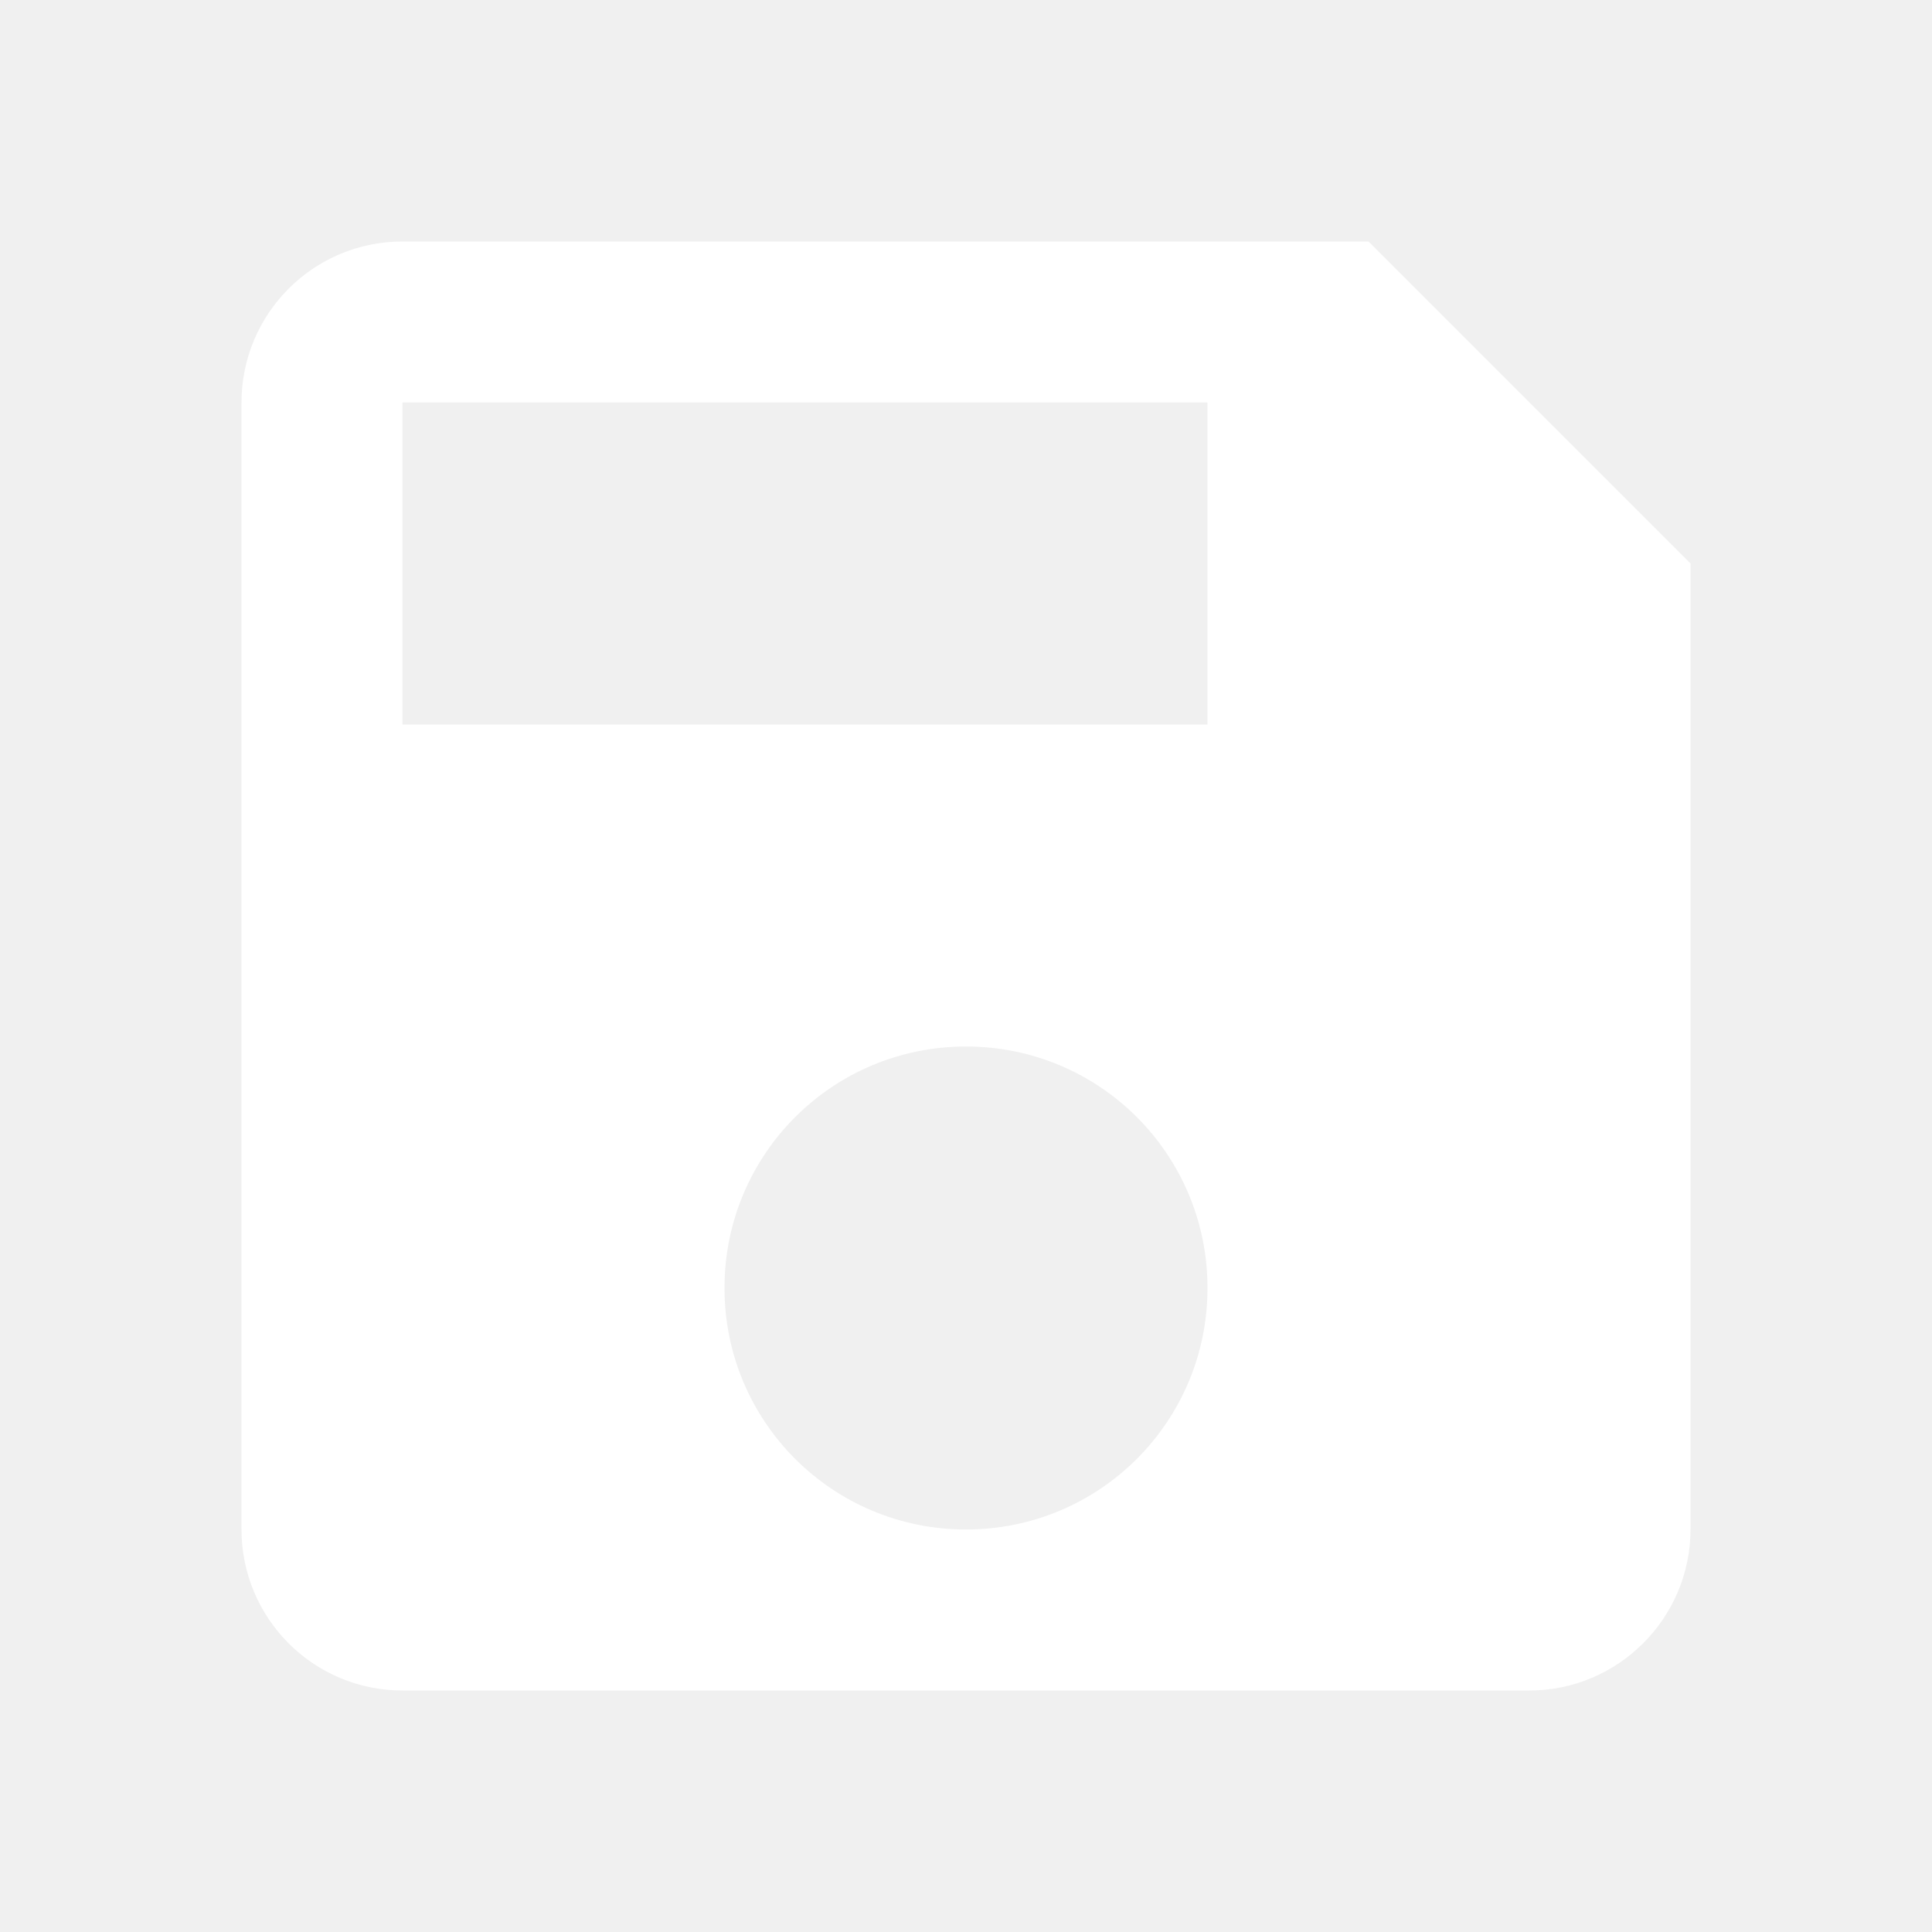
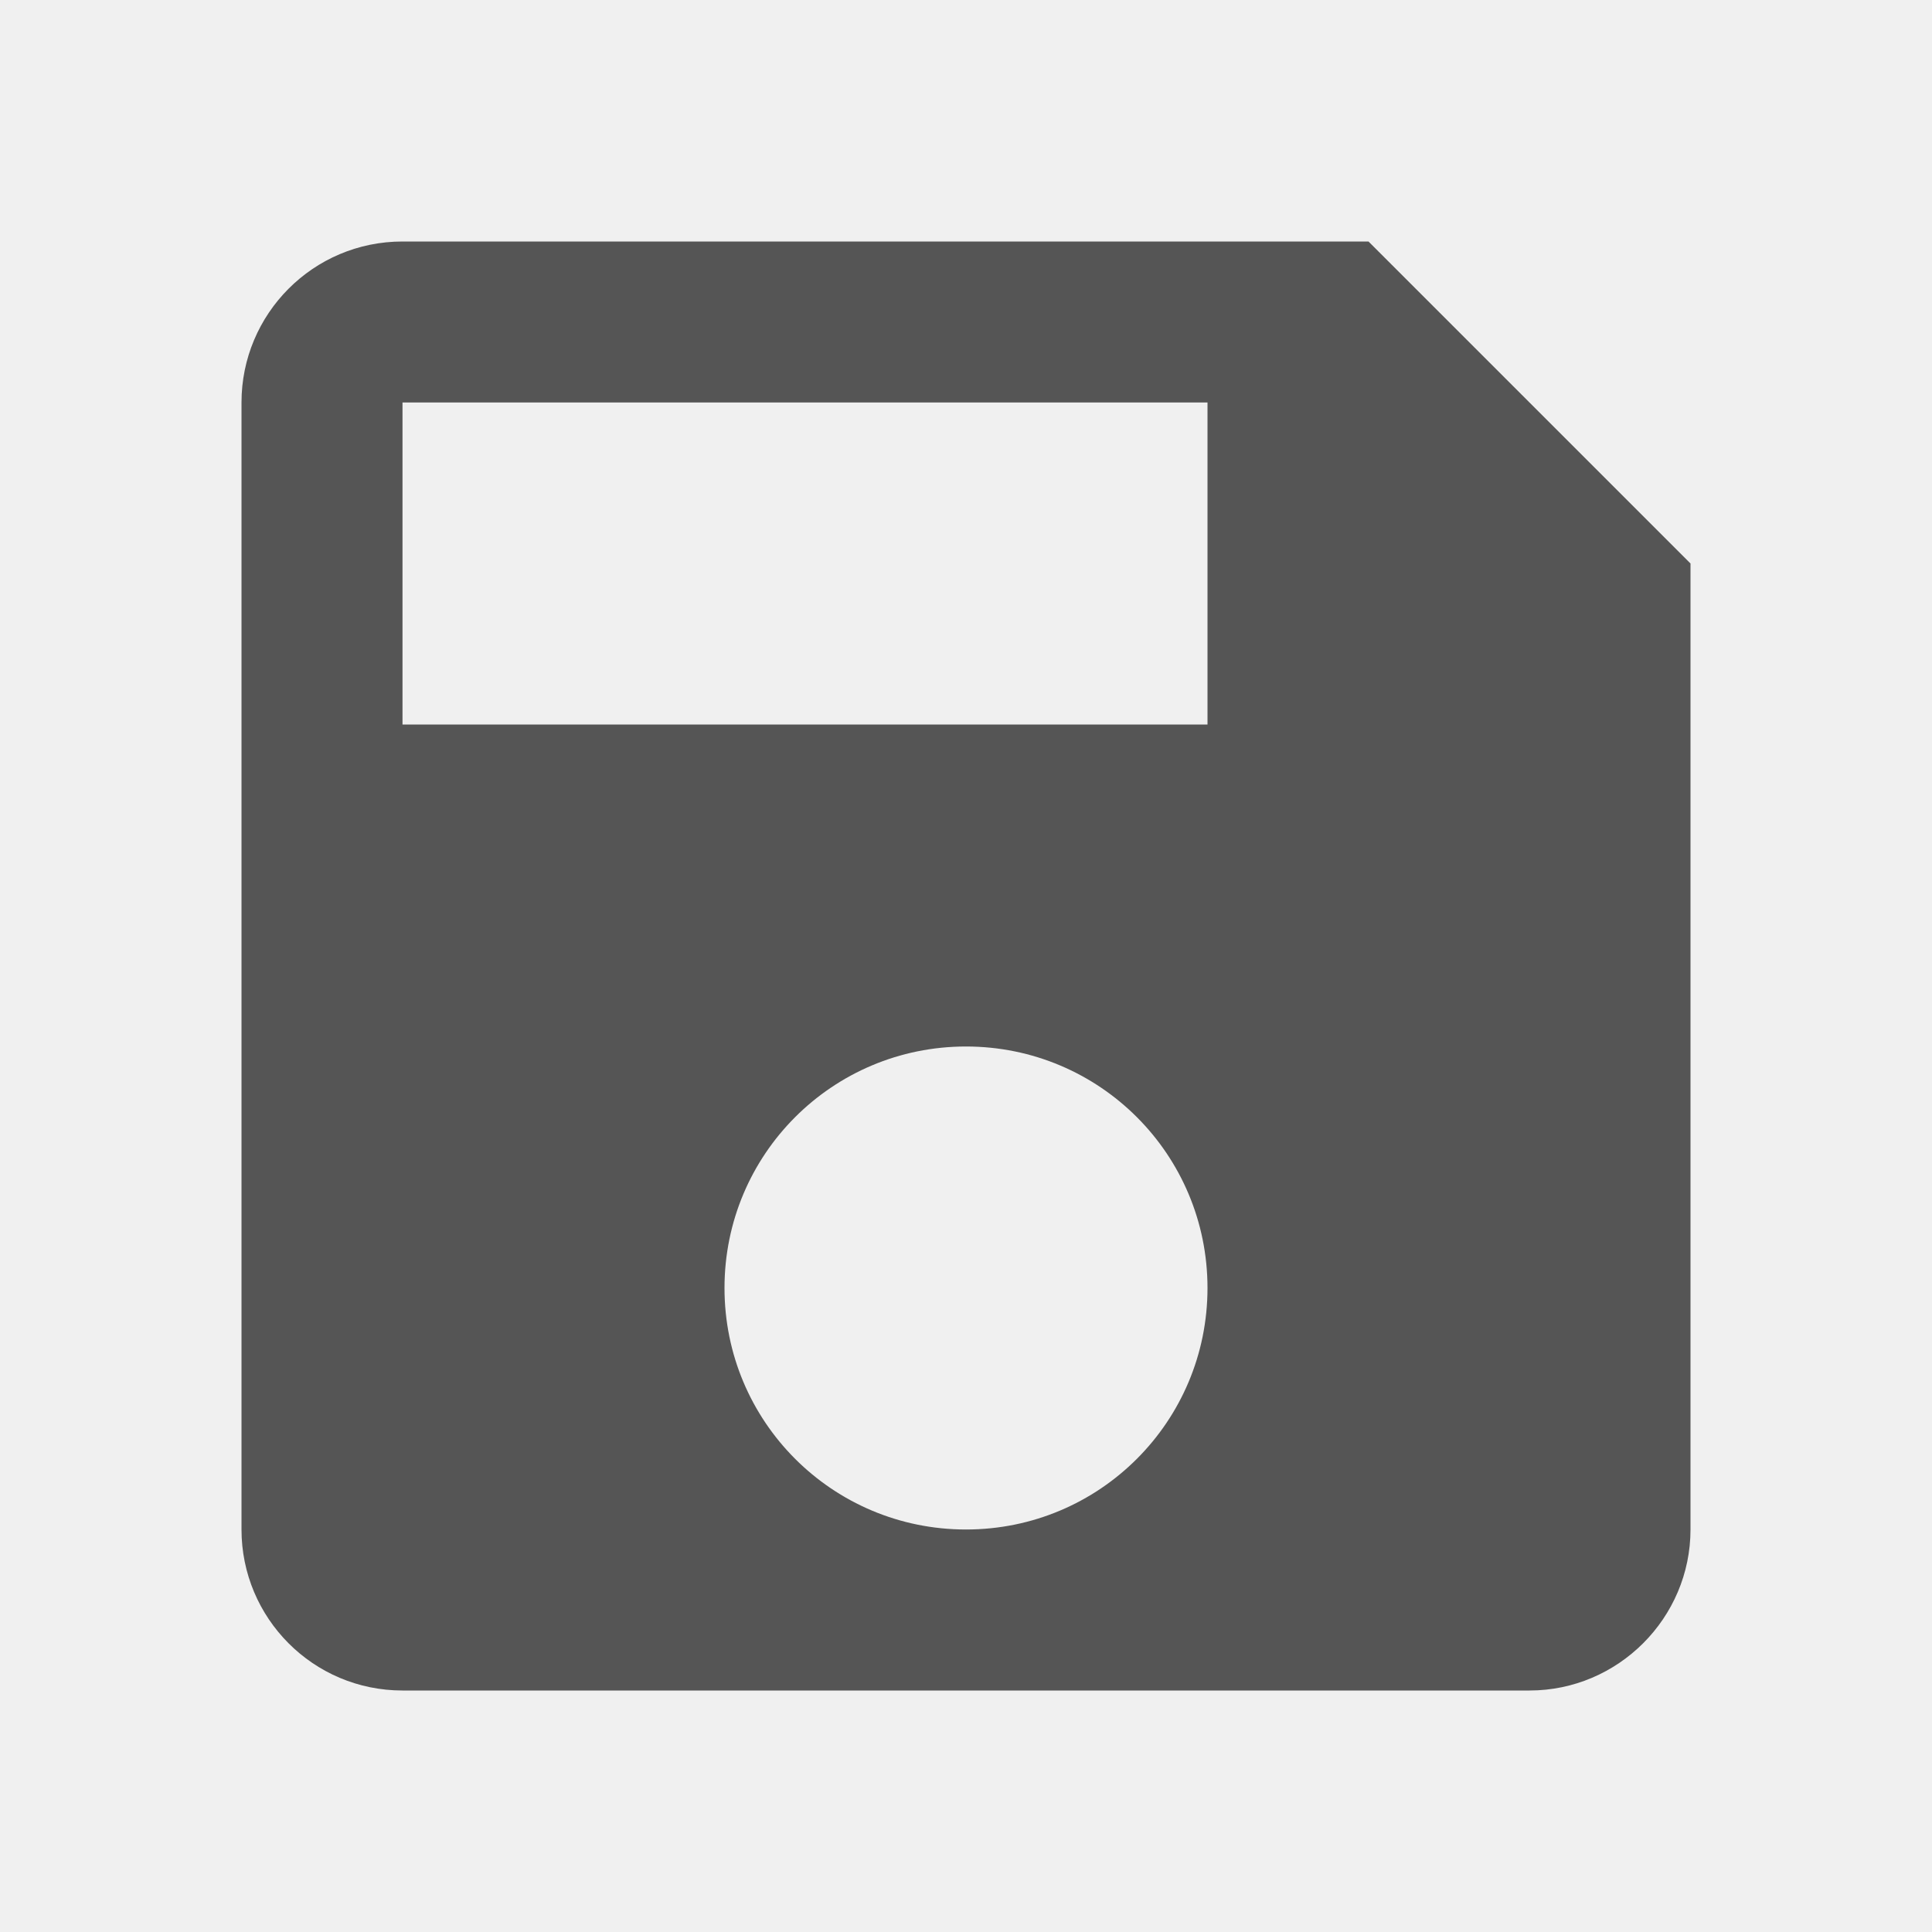
- <svg xmlns="http://www.w3.org/2000/svg" fill="#fff" height="24" viewBox="0 0 24 24" width="24">
+ <svg xmlns="http://www.w3.org/2000/svg" fill="#555" height="24" viewBox="0 0 24 24" width="24">
  <path d="M0 0h24v24H0z" fill="none" />
  <path d="M17 3H5c-1.11 0-2 .9-2 2v14c0 1.1.89 2 2 2h14c1.1 0 2-.9 2-2V7l-4-4zm-5 16c-1.66 0-3-1.34-3-3s1.34-3 3-3 3 1.34 3 3-1.34 3-3 3zm3-10H5V5h10v4z" />
</svg>
